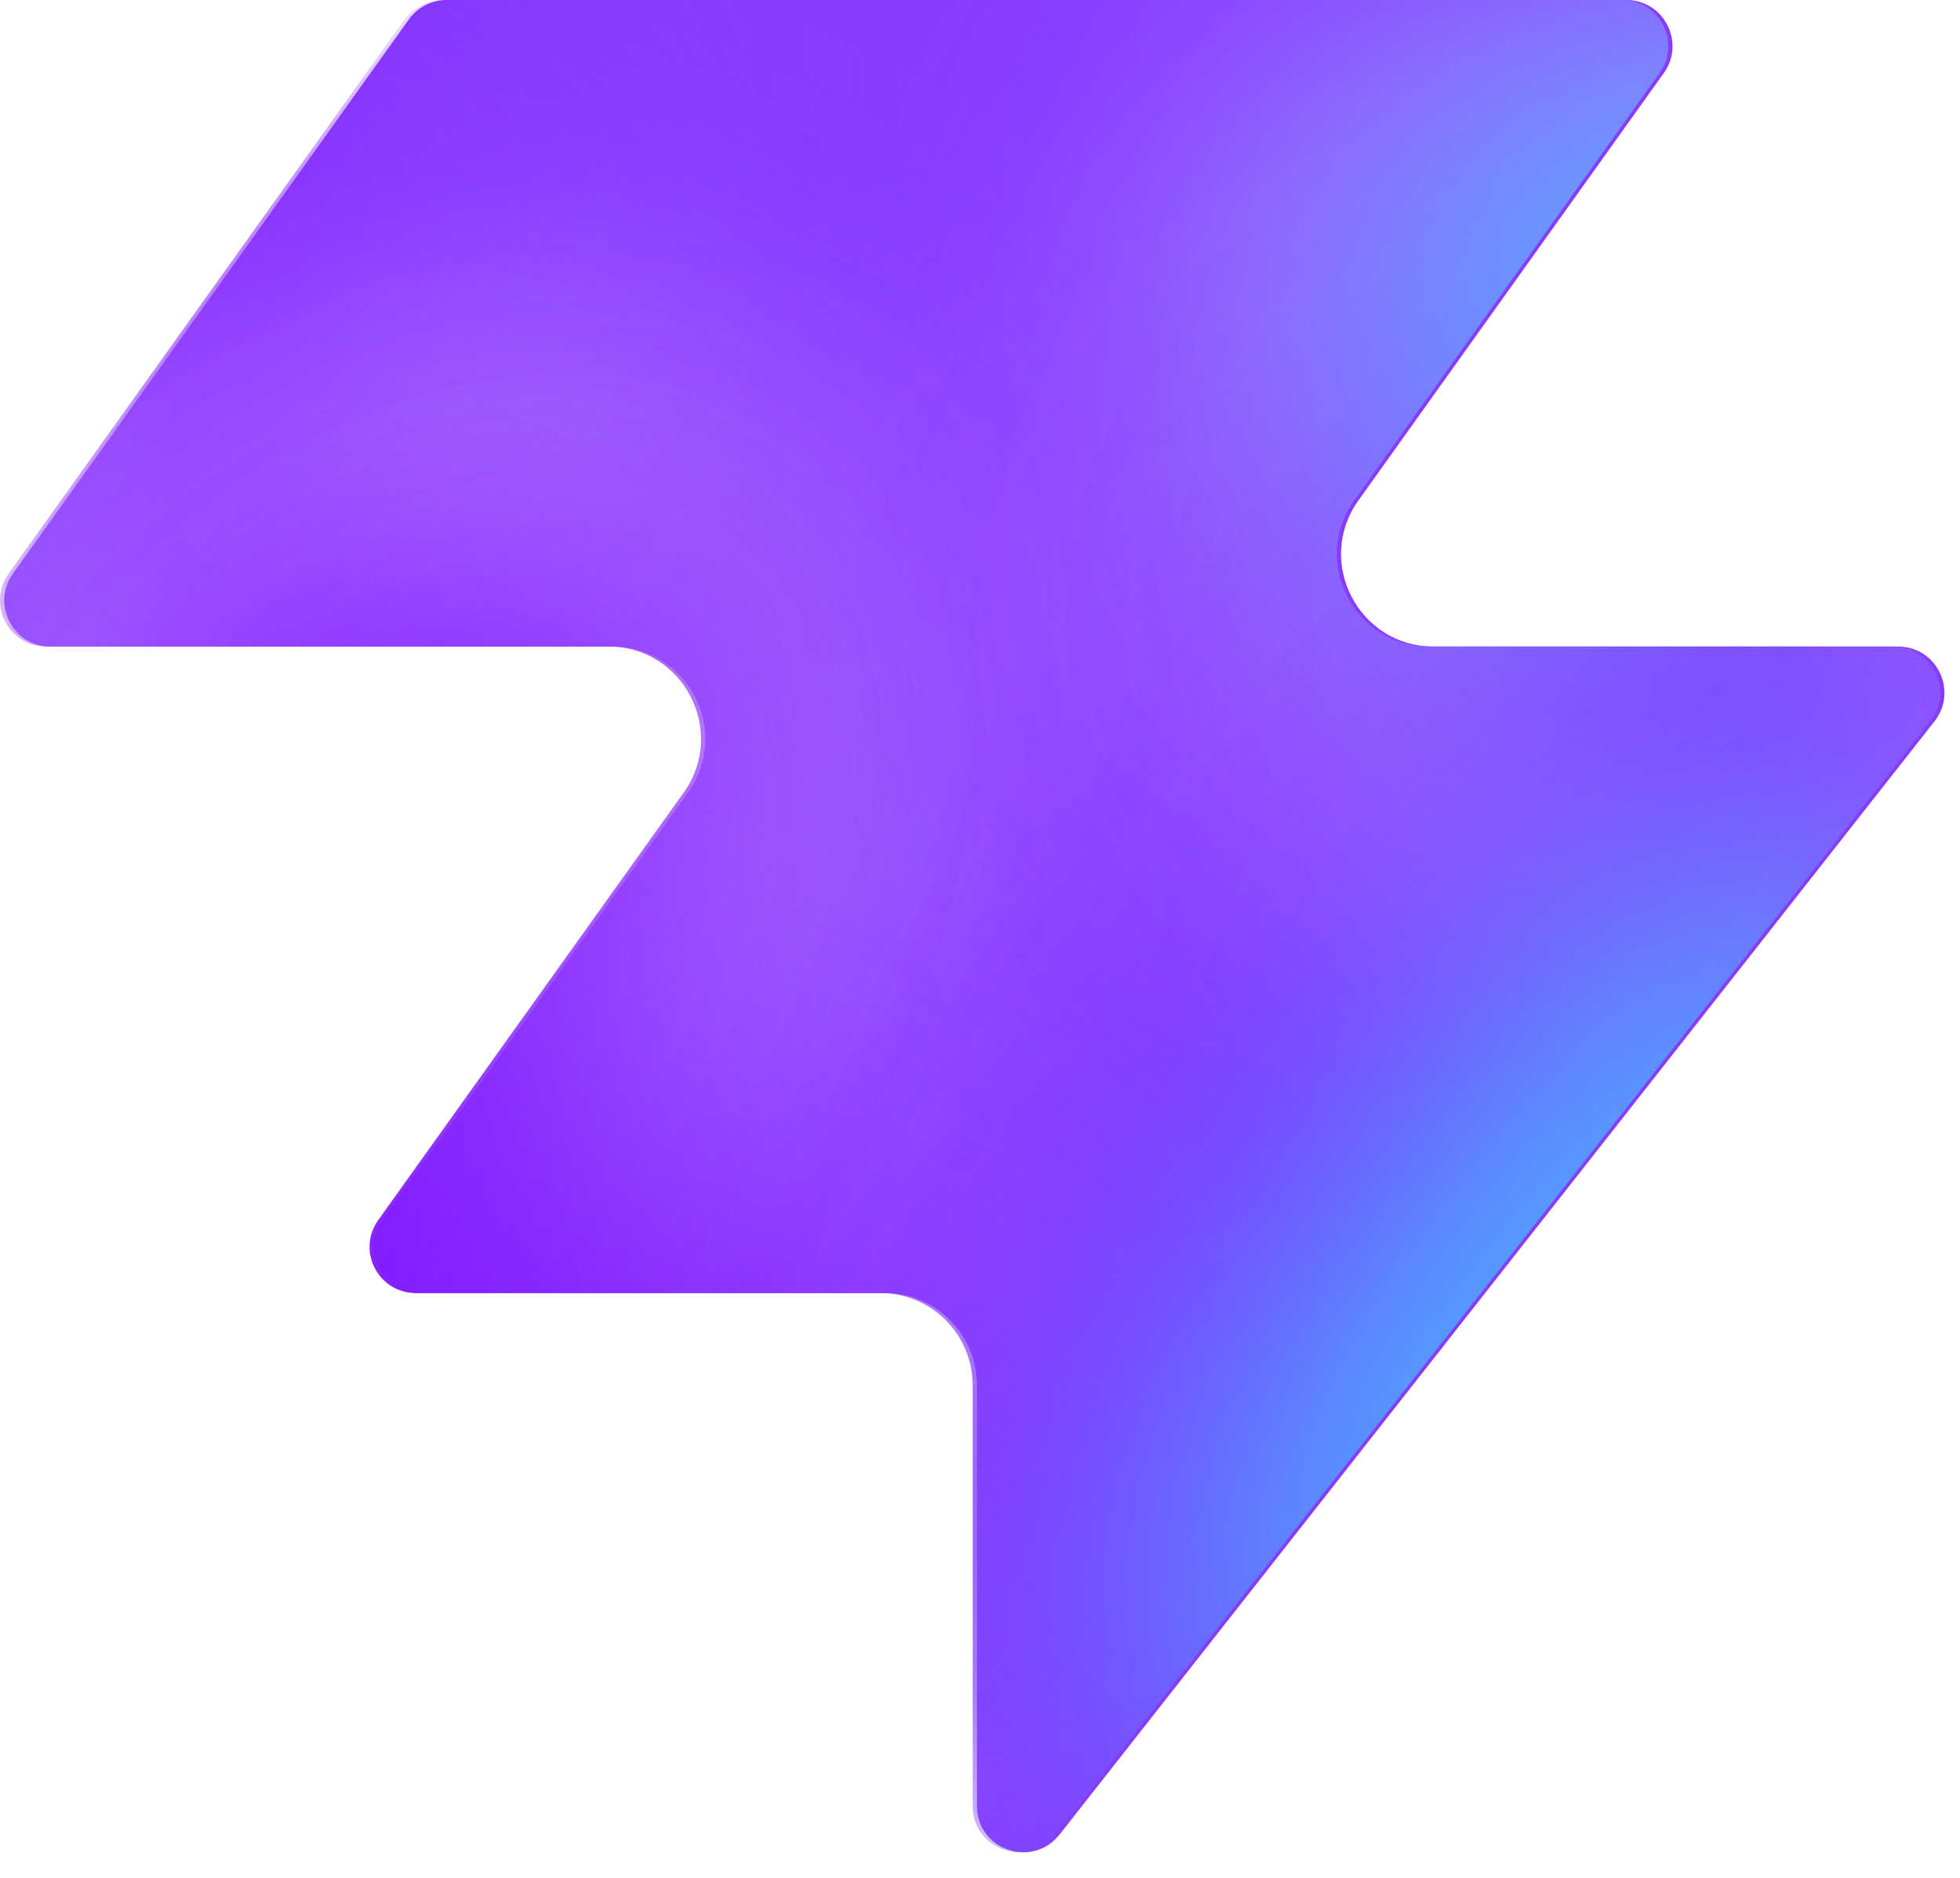
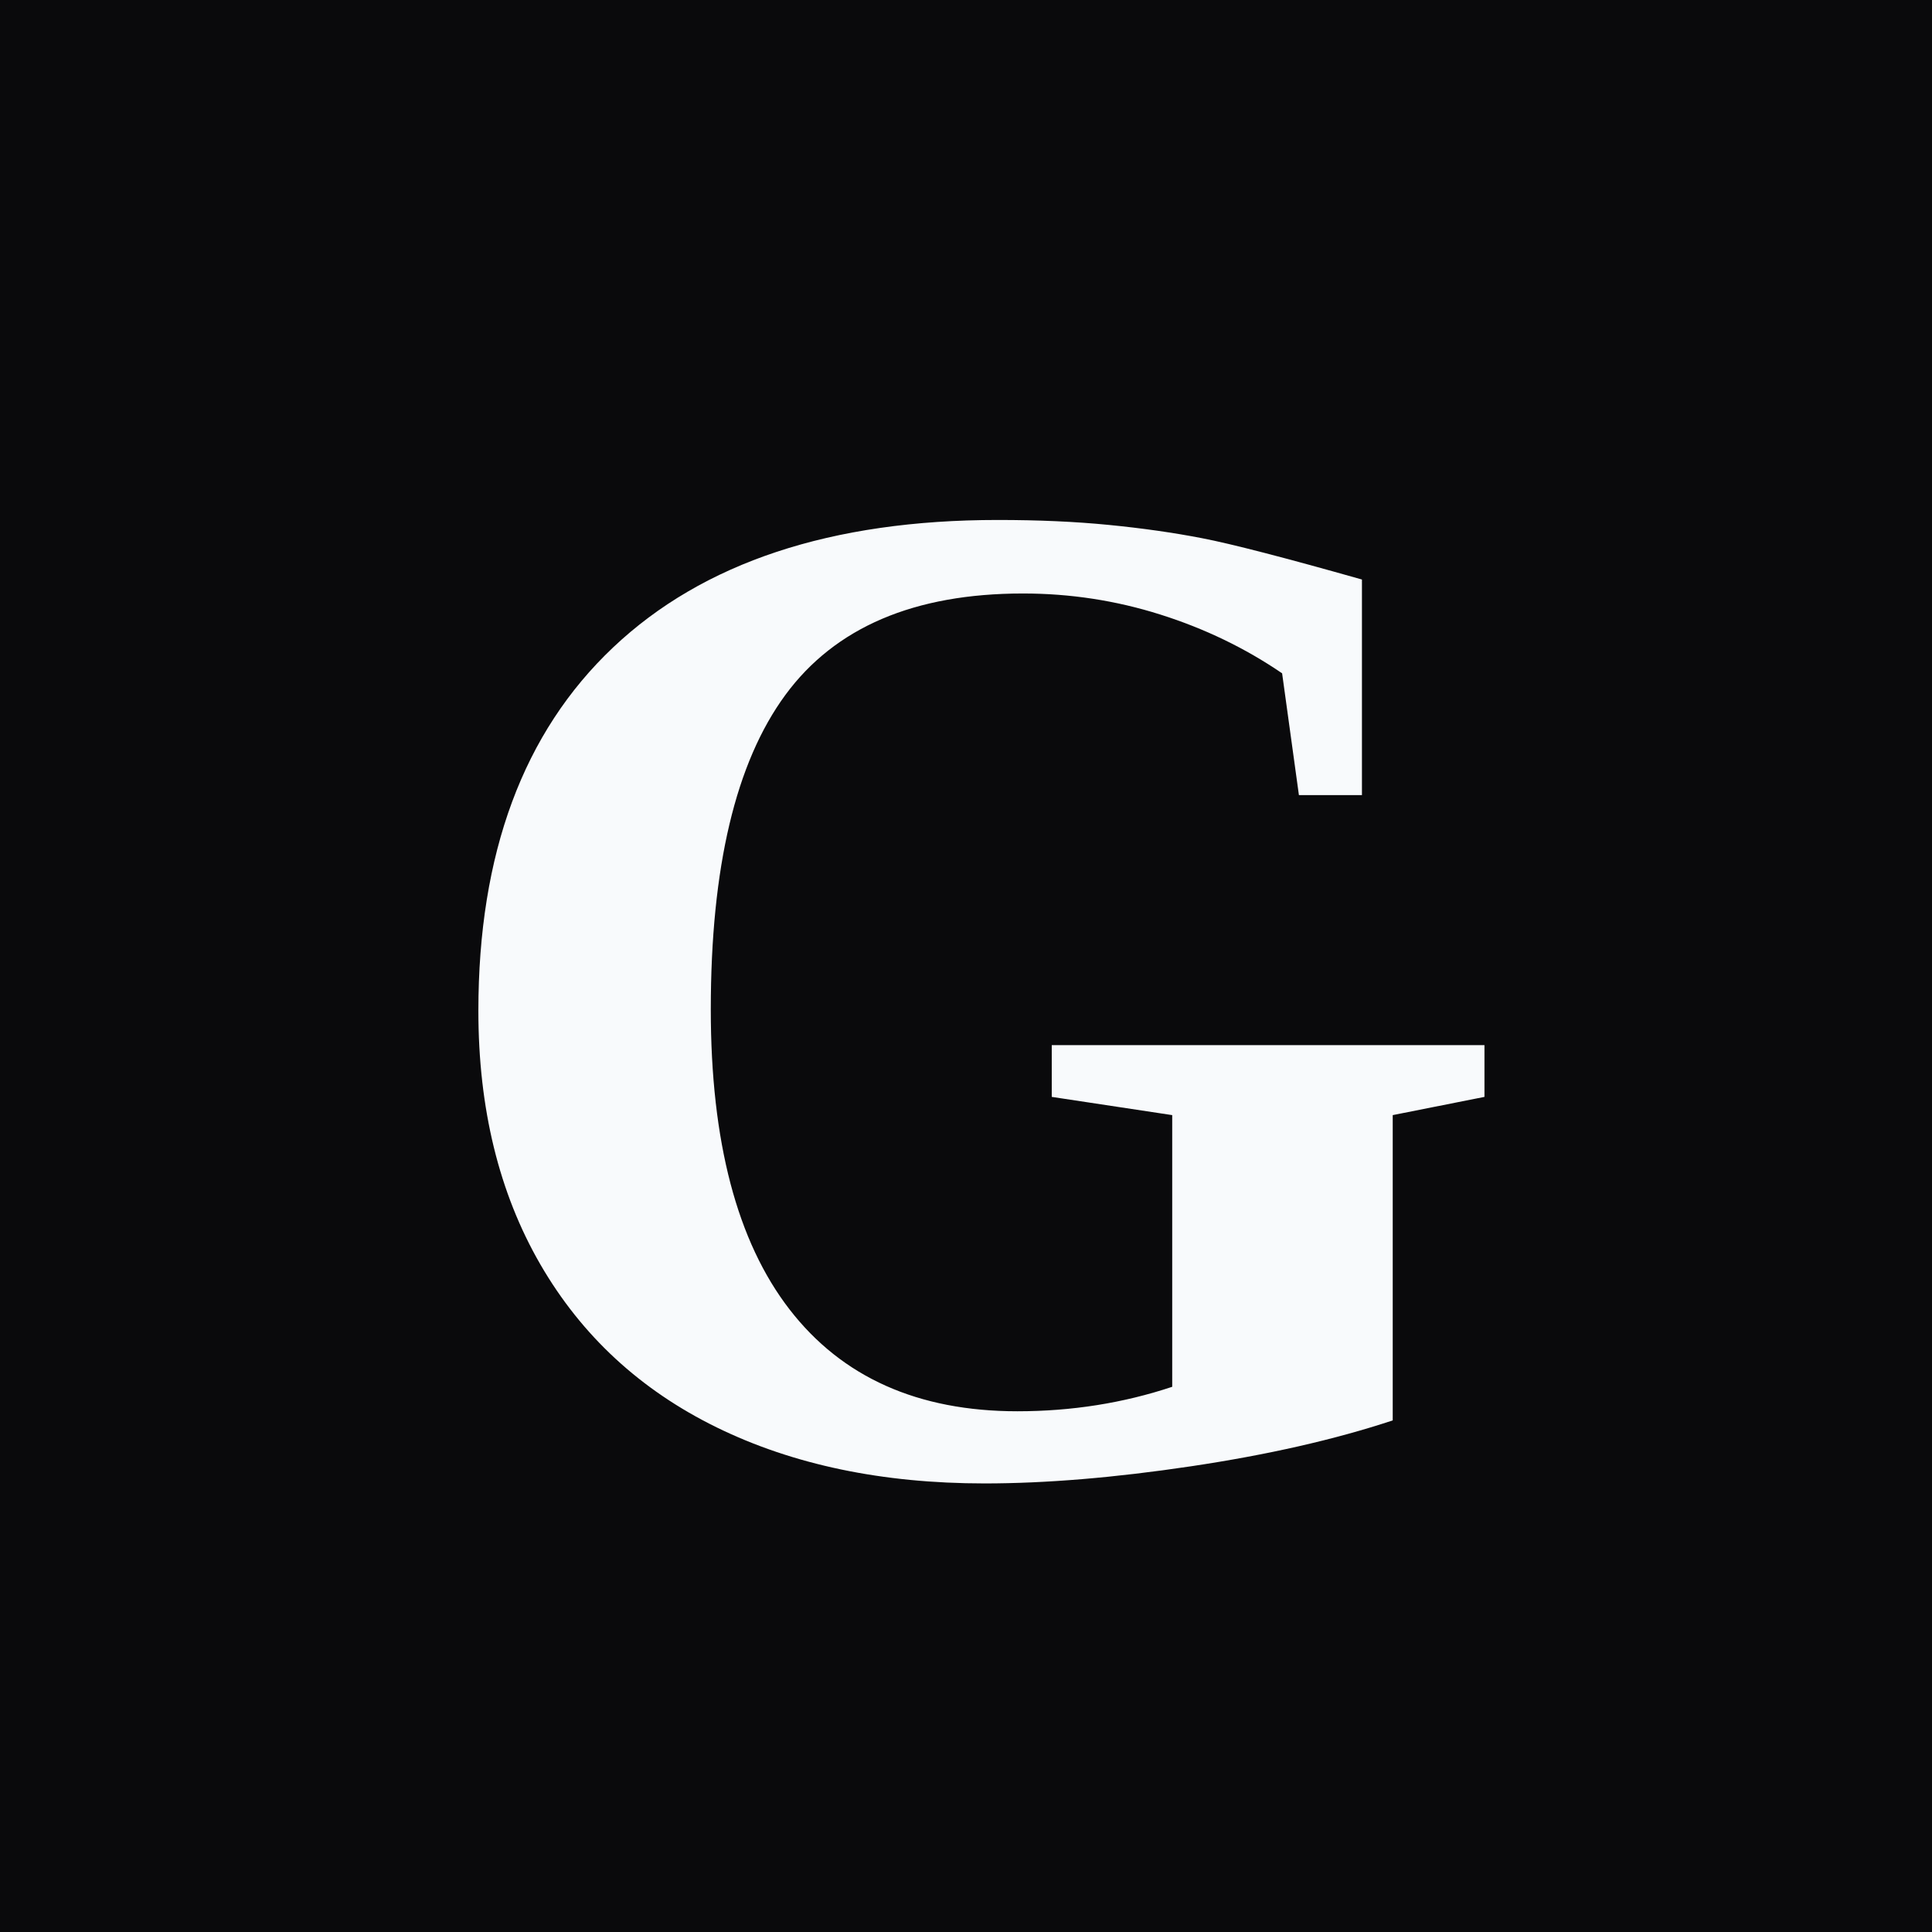
- <svg xmlns="http://www.w3.org/2000/svg" width="48" height="46" fill="none" viewBox="0 0 48 46">
-   <path fill="#863bff" d="M25.946 44.938c-.664.845-2.021.375-2.021-.698V33.937a2.26 2.26 0 0 0-2.262-2.262H10.287c-.92 0-1.456-1.04-.92-1.788l7.48-10.471c1.07-1.497 0-3.578-1.842-3.578H1.237c-.92 0-1.456-1.04-.92-1.788L10.013.474c.214-.297.556-.474.92-.474h28.894c.92 0 1.456 1.04.92 1.788l-7.48 10.471c-1.07 1.498 0 3.579 1.842 3.579h11.377c.943 0 1.473 1.088.89 1.83L25.947 44.94z" style="fill:#863bff;fill:color(display-p3 .525 .23 1);fill-opacity:1" />
-   <mask id="a" width="48" height="46" x="0" y="0" maskUnits="userSpaceOnUse" style="mask-type:alpha">
-     <path fill="#000" d="M25.842 44.938c-.664.844-2.021.375-2.021-.698V33.937a2.26 2.26 0 0 0-2.262-2.262H10.183c-.92 0-1.456-1.04-.92-1.788l7.48-10.471c1.07-1.498 0-3.579-1.842-3.579H1.133c-.92 0-1.456-1.04-.92-1.787L9.91.473c.214-.297.556-.474.92-.474h28.894c.92 0 1.456 1.04.92 1.788l-7.48 10.471c-1.07 1.498 0 3.578 1.842 3.578h11.377c.943 0 1.473 1.088.89 1.832L25.843 44.94z" style="fill:#000;fill-opacity:1" />
-   </mask>
-   <g mask="url(#a)">
-     <g filter="url(#b)">
-       <ellipse cx="5.508" cy="14.704" fill="#ede6ff" rx="5.508" ry="14.704" style="fill:#ede6ff;fill:color(display-p3 .927 .903 1);fill-opacity:1" transform="matrix(.00324 1 1 -.00324 -4.47 31.516)" />
-     </g>
-     <g filter="url(#c)">
-       <ellipse cx="10.399" cy="29.851" fill="#ede6ff" rx="10.399" ry="29.851" style="fill:#ede6ff;fill:color(display-p3 .927 .903 1);fill-opacity:1" transform="matrix(.00324 1 1 -.00324 -39.328 7.883)" />
-     </g>
-     <g filter="url(#d)">
-       <ellipse cx="5.508" cy="30.487" fill="#7e14ff" rx="5.508" ry="30.487" style="fill:#7e14ff;fill:color(display-p3 .492 .077 1);fill-opacity:1" transform="rotate(89.814 -25.913 -14.639)scale(1 -1)" />
-     </g>
-     <g filter="url(#e)">
-       <ellipse cx="5.508" cy="30.599" fill="#7e14ff" rx="5.508" ry="30.599" style="fill:#7e14ff;fill:color(display-p3 .492 .077 1);fill-opacity:1" transform="rotate(89.814 -32.644 -3.334)scale(1 -1)" />
-     </g>
-     <g filter="url(#f)">
-       <ellipse cx="5.508" cy="30.599" fill="#7e14ff" rx="5.508" ry="30.599" style="fill:#7e14ff;fill:color(display-p3 .492 .077 1);fill-opacity:1" transform="matrix(.00324 1 1 -.00324 -34.34 30.47)" />
-     </g>
-     <g filter="url(#g)">
-       <ellipse cx="14.072" cy="22.078" fill="#ede6ff" rx="14.072" ry="22.078" style="fill:#ede6ff;fill:color(display-p3 .927 .903 1);fill-opacity:1" transform="rotate(93.35 24.506 48.493)scale(-1 1)" />
-     </g>
-     <g filter="url(#h)">
-       <ellipse cx="3.47" cy="21.501" fill="#7e14ff" rx="3.47" ry="21.501" style="fill:#7e14ff;fill:color(display-p3 .492 .077 1);fill-opacity:1" transform="rotate(89.009 28.708 47.59)scale(-1 1)" />
-     </g>
-     <g filter="url(#i)">
-       <ellipse cx="3.47" cy="21.501" fill="#7e14ff" rx="3.47" ry="21.501" style="fill:#7e14ff;fill:color(display-p3 .492 .077 1);fill-opacity:1" transform="rotate(89.009 28.708 47.59)scale(-1 1)" />
-     </g>
-     <g filter="url(#j)">
-       <ellipse cx=".387" cy="8.972" fill="#7e14ff" rx="4.407" ry="29.108" style="fill:#7e14ff;fill:color(display-p3 .492 .077 1);fill-opacity:1" transform="rotate(39.51 .387 8.972)" />
-     </g>
-     <g filter="url(#k)">
-       <ellipse cx="47.523" cy="-6.092" fill="#7e14ff" rx="4.407" ry="29.108" style="fill:#7e14ff;fill:color(display-p3 .492 .077 1);fill-opacity:1" transform="rotate(37.892 47.523 -6.092)" />
-     </g>
-     <g filter="url(#l)">
-       <ellipse cx="41.412" cy="6.333" fill="#47bfff" rx="5.971" ry="9.665" style="fill:#47bfff;fill:color(display-p3 .28 .748 1);fill-opacity:1" transform="rotate(37.892 41.412 6.333)" />
-     </g>
-     <g filter="url(#m)">
-       <ellipse cx="-1.879" cy="38.332" fill="#7e14ff" rx="4.407" ry="29.108" style="fill:#7e14ff;fill:color(display-p3 .492 .077 1);fill-opacity:1" transform="rotate(37.892 -1.88 38.332)" />
-     </g>
-     <g filter="url(#n)">
-       <ellipse cx="-1.879" cy="38.332" fill="#7e14ff" rx="4.407" ry="29.108" style="fill:#7e14ff;fill:color(display-p3 .492 .077 1);fill-opacity:1" transform="rotate(37.892 -1.88 38.332)" />
-     </g>
-     <g filter="url(#o)">
-       <ellipse cx="35.651" cy="29.907" fill="#7e14ff" rx="4.407" ry="29.108" style="fill:#7e14ff;fill:color(display-p3 .492 .077 1);fill-opacity:1" transform="rotate(37.892 35.651 29.907)" />
-     </g>
-     <g filter="url(#p)">
-       <ellipse cx="38.418" cy="32.4" fill="#47bfff" rx="5.971" ry="15.297" style="fill:#47bfff;fill:color(display-p3 .28 .748 1);fill-opacity:1" transform="rotate(37.892 38.418 32.4)" />
-     </g>
-   </g>
-   <defs>
-     <filter id="b" width="60.045" height="41.654" x="-19.77" y="16.149" color-interpolation-filters="sRGB" filterUnits="userSpaceOnUse">
-       <feFlood flood-opacity="0" result="BackgroundImageFix" />
-       <feBlend in="SourceGraphic" in2="BackgroundImageFix" result="shape" />
-       <feGaussianBlur result="effect1_foregroundBlur_2002_17158" stdDeviation="7.659" />
-     </filter>
-     <filter id="c" width="90.34" height="51.437" x="-54.613" y="-7.533" color-interpolation-filters="sRGB" filterUnits="userSpaceOnUse">
-       <feFlood flood-opacity="0" result="BackgroundImageFix" />
-       <feBlend in="SourceGraphic" in2="BackgroundImageFix" result="shape" />
-       <feGaussianBlur result="effect1_foregroundBlur_2002_17158" stdDeviation="7.659" />
-     </filter>
-     <filter id="d" width="79.355" height="29.4" x="-49.64" y="2.03" color-interpolation-filters="sRGB" filterUnits="userSpaceOnUse">
-       <feFlood flood-opacity="0" result="BackgroundImageFix" />
-       <feBlend in="SourceGraphic" in2="BackgroundImageFix" result="shape" />
-       <feGaussianBlur result="effect1_foregroundBlur_2002_17158" stdDeviation="4.596" />
-     </filter>
-     <filter id="e" width="79.579" height="29.4" x="-45.045" y="20.029" color-interpolation-filters="sRGB" filterUnits="userSpaceOnUse">
-       <feFlood flood-opacity="0" result="BackgroundImageFix" />
-       <feBlend in="SourceGraphic" in2="BackgroundImageFix" result="shape" />
-       <feGaussianBlur result="effect1_foregroundBlur_2002_17158" stdDeviation="4.596" />
-     </filter>
-     <filter id="f" width="79.579" height="29.4" x="-43.513" y="21.178" color-interpolation-filters="sRGB" filterUnits="userSpaceOnUse">
-       <feFlood flood-opacity="0" result="BackgroundImageFix" />
-       <feBlend in="SourceGraphic" in2="BackgroundImageFix" result="shape" />
-       <feGaussianBlur result="effect1_foregroundBlur_2002_17158" stdDeviation="4.596" />
-     </filter>
-     <filter id="g" width="74.749" height="58.852" x="15.756" y="-17.901" color-interpolation-filters="sRGB" filterUnits="userSpaceOnUse">
-       <feFlood flood-opacity="0" result="BackgroundImageFix" />
-       <feBlend in="SourceGraphic" in2="BackgroundImageFix" result="shape" />
-       <feGaussianBlur result="effect1_foregroundBlur_2002_17158" stdDeviation="7.659" />
-     </filter>
-     <filter id="h" width="61.377" height="25.362" x="23.548" y="2.284" color-interpolation-filters="sRGB" filterUnits="userSpaceOnUse">
-       <feFlood flood-opacity="0" result="BackgroundImageFix" />
-       <feBlend in="SourceGraphic" in2="BackgroundImageFix" result="shape" />
-       <feGaussianBlur result="effect1_foregroundBlur_2002_17158" stdDeviation="4.596" />
-     </filter>
-     <filter id="i" width="61.377" height="25.362" x="23.548" y="2.284" color-interpolation-filters="sRGB" filterUnits="userSpaceOnUse">
-       <feFlood flood-opacity="0" result="BackgroundImageFix" />
-       <feBlend in="SourceGraphic" in2="BackgroundImageFix" result="shape" />
-       <feGaussianBlur result="effect1_foregroundBlur_2002_17158" stdDeviation="4.596" />
-     </filter>
-     <filter id="j" width="56.045" height="63.649" x="-27.636" y="-22.853" color-interpolation-filters="sRGB" filterUnits="userSpaceOnUse">
-       <feFlood flood-opacity="0" result="BackgroundImageFix" />
-       <feBlend in="SourceGraphic" in2="BackgroundImageFix" result="shape" />
-       <feGaussianBlur result="effect1_foregroundBlur_2002_17158" stdDeviation="4.596" />
-     </filter>
-     <filter id="k" width="54.814" height="64.646" x="20.116" y="-38.415" color-interpolation-filters="sRGB" filterUnits="userSpaceOnUse">
-       <feFlood flood-opacity="0" result="BackgroundImageFix" />
-       <feBlend in="SourceGraphic" in2="BackgroundImageFix" result="shape" />
-       <feGaussianBlur result="effect1_foregroundBlur_2002_17158" stdDeviation="4.596" />
-     </filter>
-     <filter id="l" width="33.541" height="35.313" x="24.641" y="-11.323" color-interpolation-filters="sRGB" filterUnits="userSpaceOnUse">
-       <feFlood flood-opacity="0" result="BackgroundImageFix" />
-       <feBlend in="SourceGraphic" in2="BackgroundImageFix" result="shape" />
-       <feGaussianBlur result="effect1_foregroundBlur_2002_17158" stdDeviation="4.596" />
-     </filter>
-     <filter id="m" width="54.814" height="64.646" x="-29.286" y="6.009" color-interpolation-filters="sRGB" filterUnits="userSpaceOnUse">
-       <feFlood flood-opacity="0" result="BackgroundImageFix" />
-       <feBlend in="SourceGraphic" in2="BackgroundImageFix" result="shape" />
-       <feGaussianBlur result="effect1_foregroundBlur_2002_17158" stdDeviation="4.596" />
-     </filter>
-     <filter id="n" width="54.814" height="64.646" x="-29.286" y="6.009" color-interpolation-filters="sRGB" filterUnits="userSpaceOnUse">
-       <feFlood flood-opacity="0" result="BackgroundImageFix" />
-       <feBlend in="SourceGraphic" in2="BackgroundImageFix" result="shape" />
-       <feGaussianBlur result="effect1_foregroundBlur_2002_17158" stdDeviation="4.596" />
-     </filter>
-     <filter id="o" width="54.814" height="64.646" x="8.244" y="-2.416" color-interpolation-filters="sRGB" filterUnits="userSpaceOnUse">
-       <feFlood flood-opacity="0" result="BackgroundImageFix" />
-       <feBlend in="SourceGraphic" in2="BackgroundImageFix" result="shape" />
-       <feGaussianBlur result="effect1_foregroundBlur_2002_17158" stdDeviation="4.596" />
-     </filter>
-     <filter id="p" width="39.409" height="43.623" x="18.713" y="10.588" color-interpolation-filters="sRGB" filterUnits="userSpaceOnUse">
-       <feFlood flood-opacity="0" result="BackgroundImageFix" />
-       <feBlend in="SourceGraphic" in2="BackgroundImageFix" result="shape" />
-       <feGaussianBlur result="effect1_foregroundBlur_2002_17158" stdDeviation="4.596" />
-     </filter>
-   </defs>
+ <svg xmlns="http://www.w3.org/2000/svg" width="512" height="512">
+   <rect width="512" height="512" fill="#0A0A0C" />
+   <text x="50%" y="55%" font-family="Georgia, Times New Roman, serif" font-size="380" font-weight="bold" fill="#f8fafc" text-anchor="middle" dominant-baseline="middle">G</text>
</svg>
